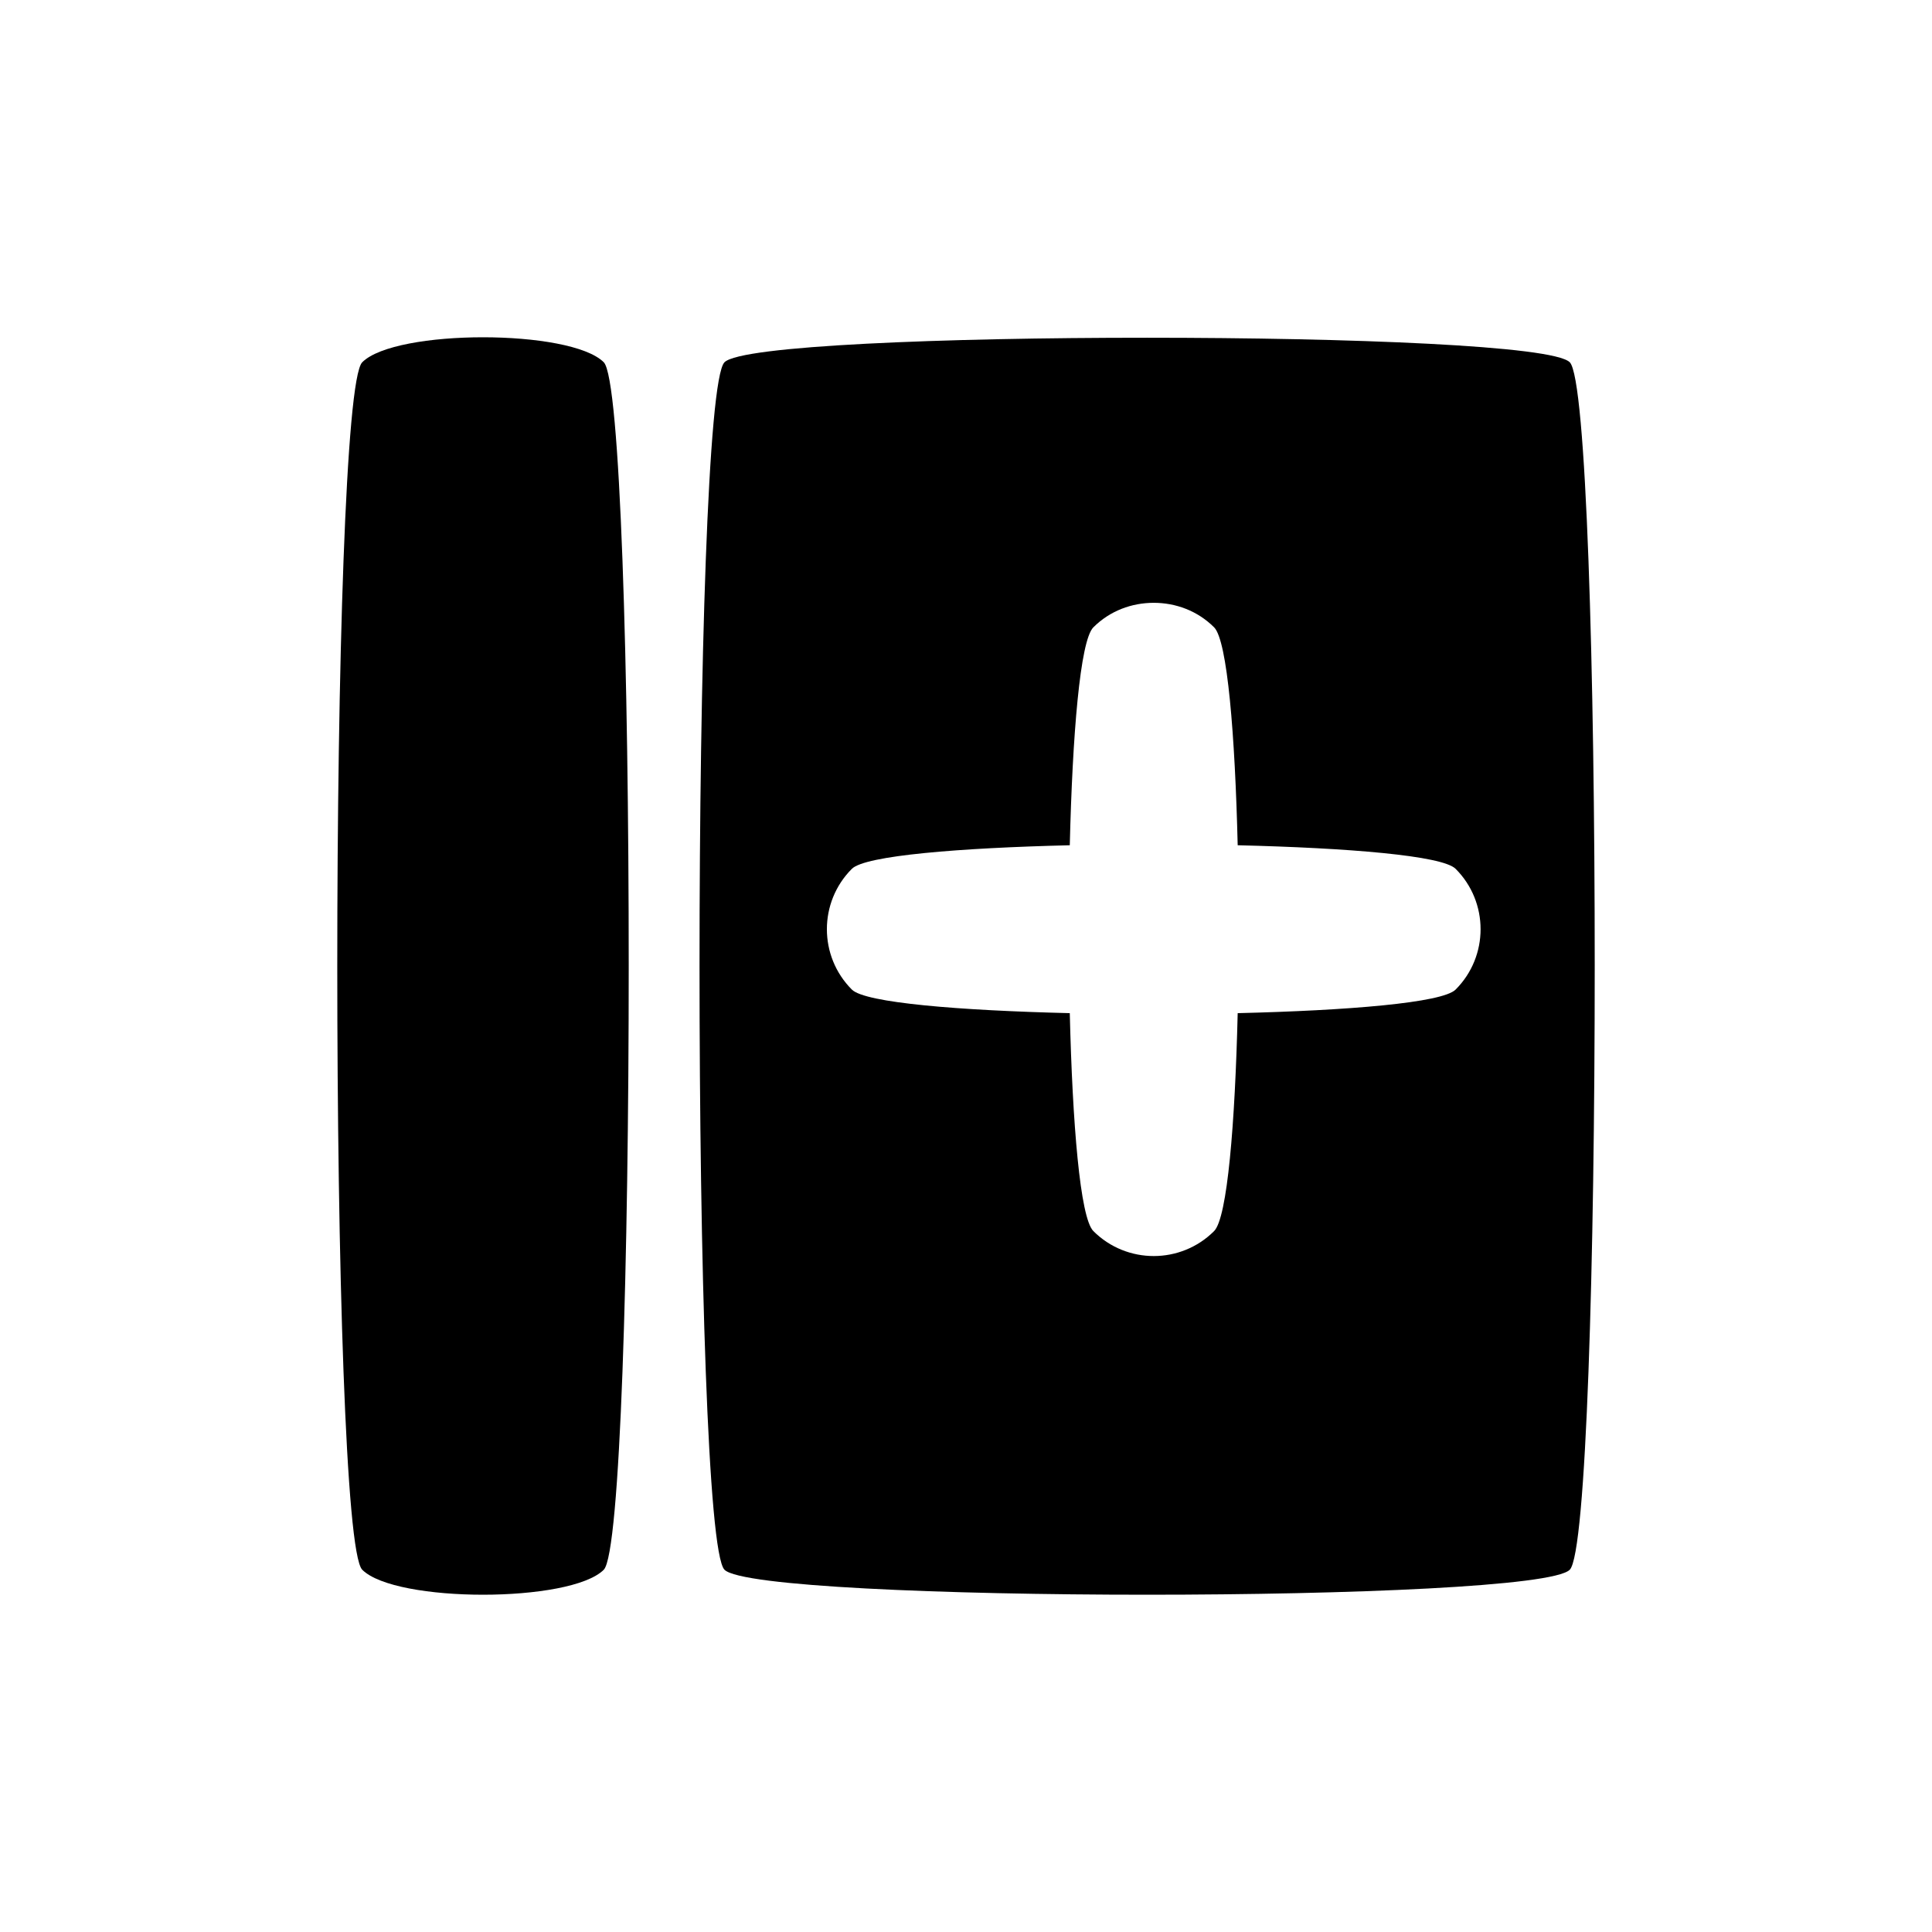
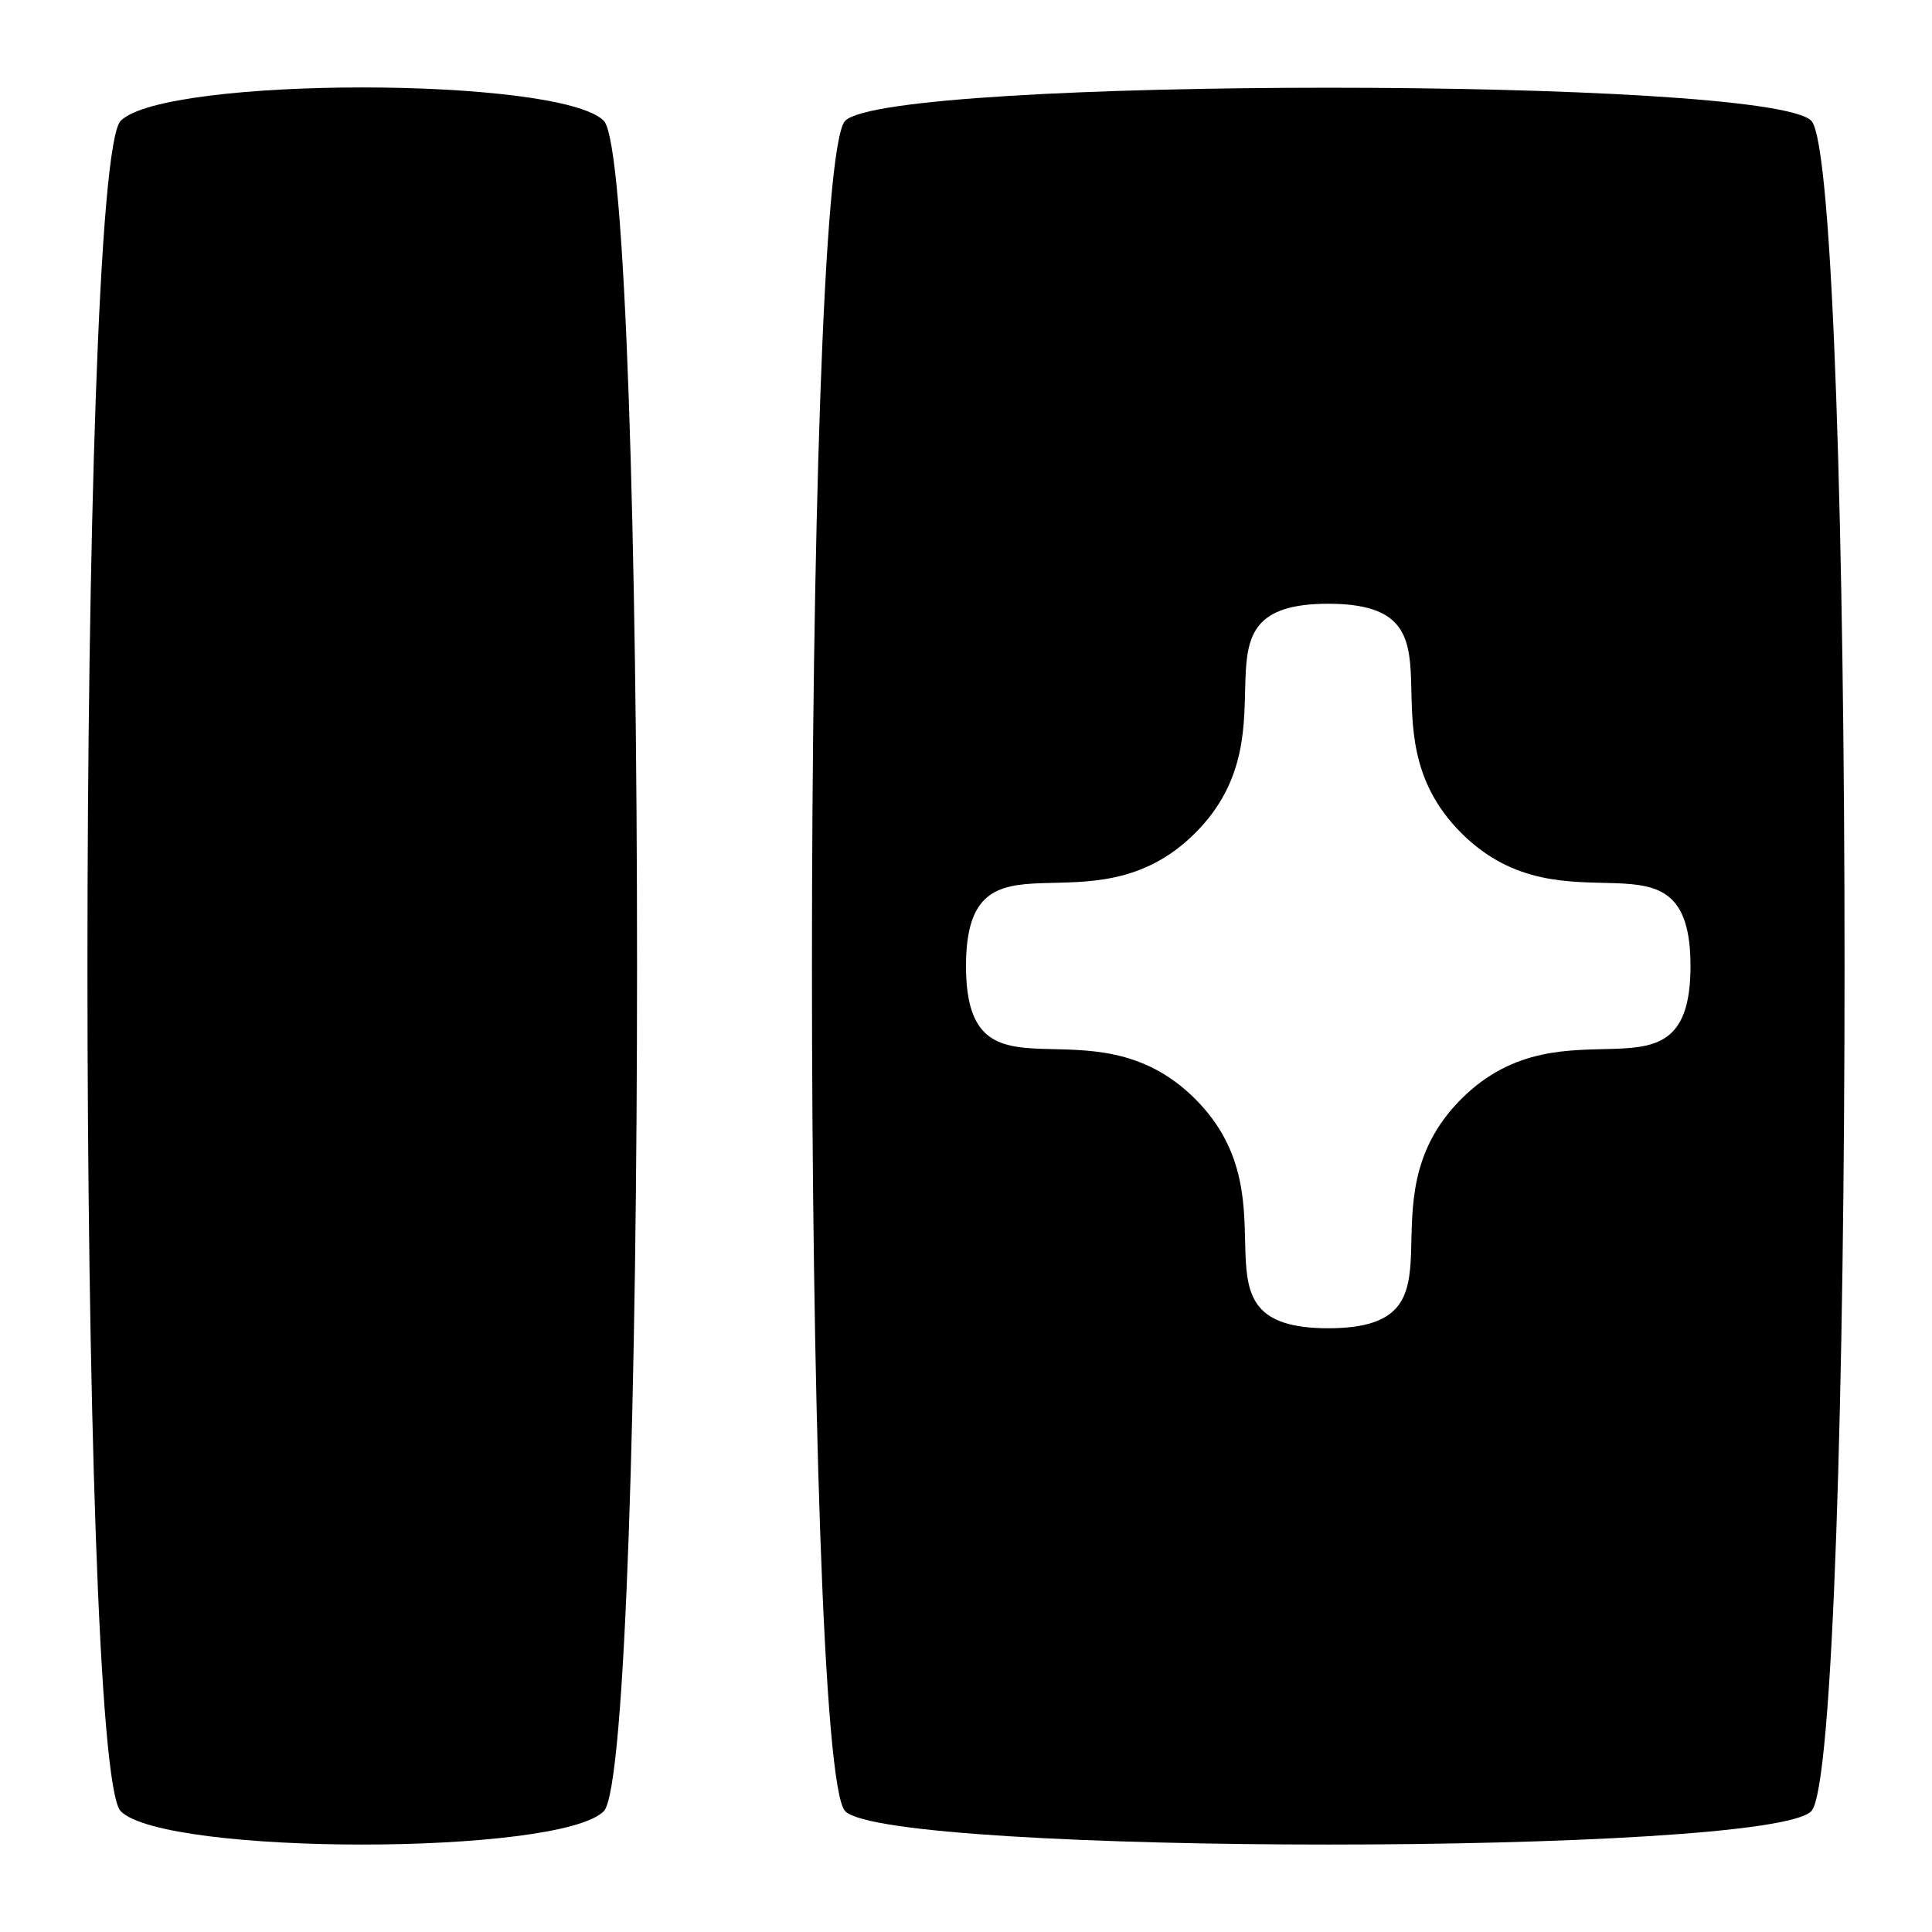
<svg xmlns="http://www.w3.org/2000/svg" width="64" height="64" id="svg2" version="1.1">
  <defs id="defs4">
    </defs>
  <g id="layer1" transform="translate(0,-988.3622)">
-     <path transform="translate(2,974.3622)" style="fill:#000000;fill-opacity:1;fill-rule:nonzero;stroke:none" d="m 10,26 c 1.103,-1.103 6.897,-1.103 8,0 1.103,1.103 1.103,38.897 0,40 -1.103,1.103 -6.897,1.103 -8,0 C 8.897,64.897 8.897,27.103 10,26 z" id="path3161" />
-     <path style="fill:#000000;fill-opacity:1;fill-rule:nonzero;stroke:none" d="M 38 11.188 C 31.276 11.187 24.552 11.448 24 12 C 22.897 13.103 22.897 50.897 24 52 C 25.103 53.103 50.897 53.103 52 52 C 53.103 50.897 53.103 13.103 52 12 C 51.448 11.448 44.724 11.188 38 11.188 z M 38.219 19.969 C 38.943 19.969 39.667 20.23 40.219 20.781 C 40.66 21.222 40.912 24.357 41 28 C 44.643 28.088 47.778 28.34 48.219 28.781 C 49.322 29.884 49.322 31.678 48.219 32.781 C 47.778 33.222 44.643 33.474 41 33.562 C 40.912 37.206 40.66 40.34 40.219 40.781 C 39.116 41.884 37.322 41.884 36.219 40.781 C 35.778 40.34 35.526 37.206 35.438 33.562 C 31.794 33.474 28.66 33.222 28.219 32.781 C 27.116 31.678 27.116 29.884 28.219 28.781 C 28.66 28.34 31.794 28.088 35.438 28 C 35.526 24.357 35.778 21.222 36.219 20.781 C 36.77 20.23 37.495 19.969 38.219 19.969 z " transform="translate(0,988.3622)" id="path3170" />
+     <path transform="translate(-5.845293e-8,972.3622)" style="fill:#000000;fill-opacity:1;fill-rule:nonzero;stroke:none" d="M 4,20 C 5.471,18.529 18.529,18.529 20,20 c 1.471,1.471 1.471,54.529 0,56 -1.471,1.471 -14.529,1.471 -16,0 -1.471,-1.471 -1.471,-54.529 0,-56 z" id="path3364" />
+     <path style="fill:#000000;fill-opacity:1;fill-rule:nonzero;stroke:none" d="M 44 2.906 C 36.368 2.906 28.735 3.265 28 4 C 26.529 5.471 26.529 58.529 28 60 C 29.471 61.471 58.529 61.471 60 60 C 61.471 58.529 61.471 5.471 60 4 C 59.265 3.265 51.632 2.906 44 2.906 z M 44 20 C 48.919 20 44.928 24.116 48.406 27.594 C 51.884 31.072 56 27.081 56 32 C 56 36.919 51.884 32.928 48.406 36.406 C 44.928 39.884 48.919 44 44 44 C 39.081 44 43.072 39.884 39.594 36.406 C 36.116 32.928 32 36.919 32 32 C 32 27.081 36.116 31.072 39.594 27.594 C 43.072 24.116 39.081 20 44 20 z " transform="translate(0,988.3622)" id="path3367" />
  </g>
</svg>
